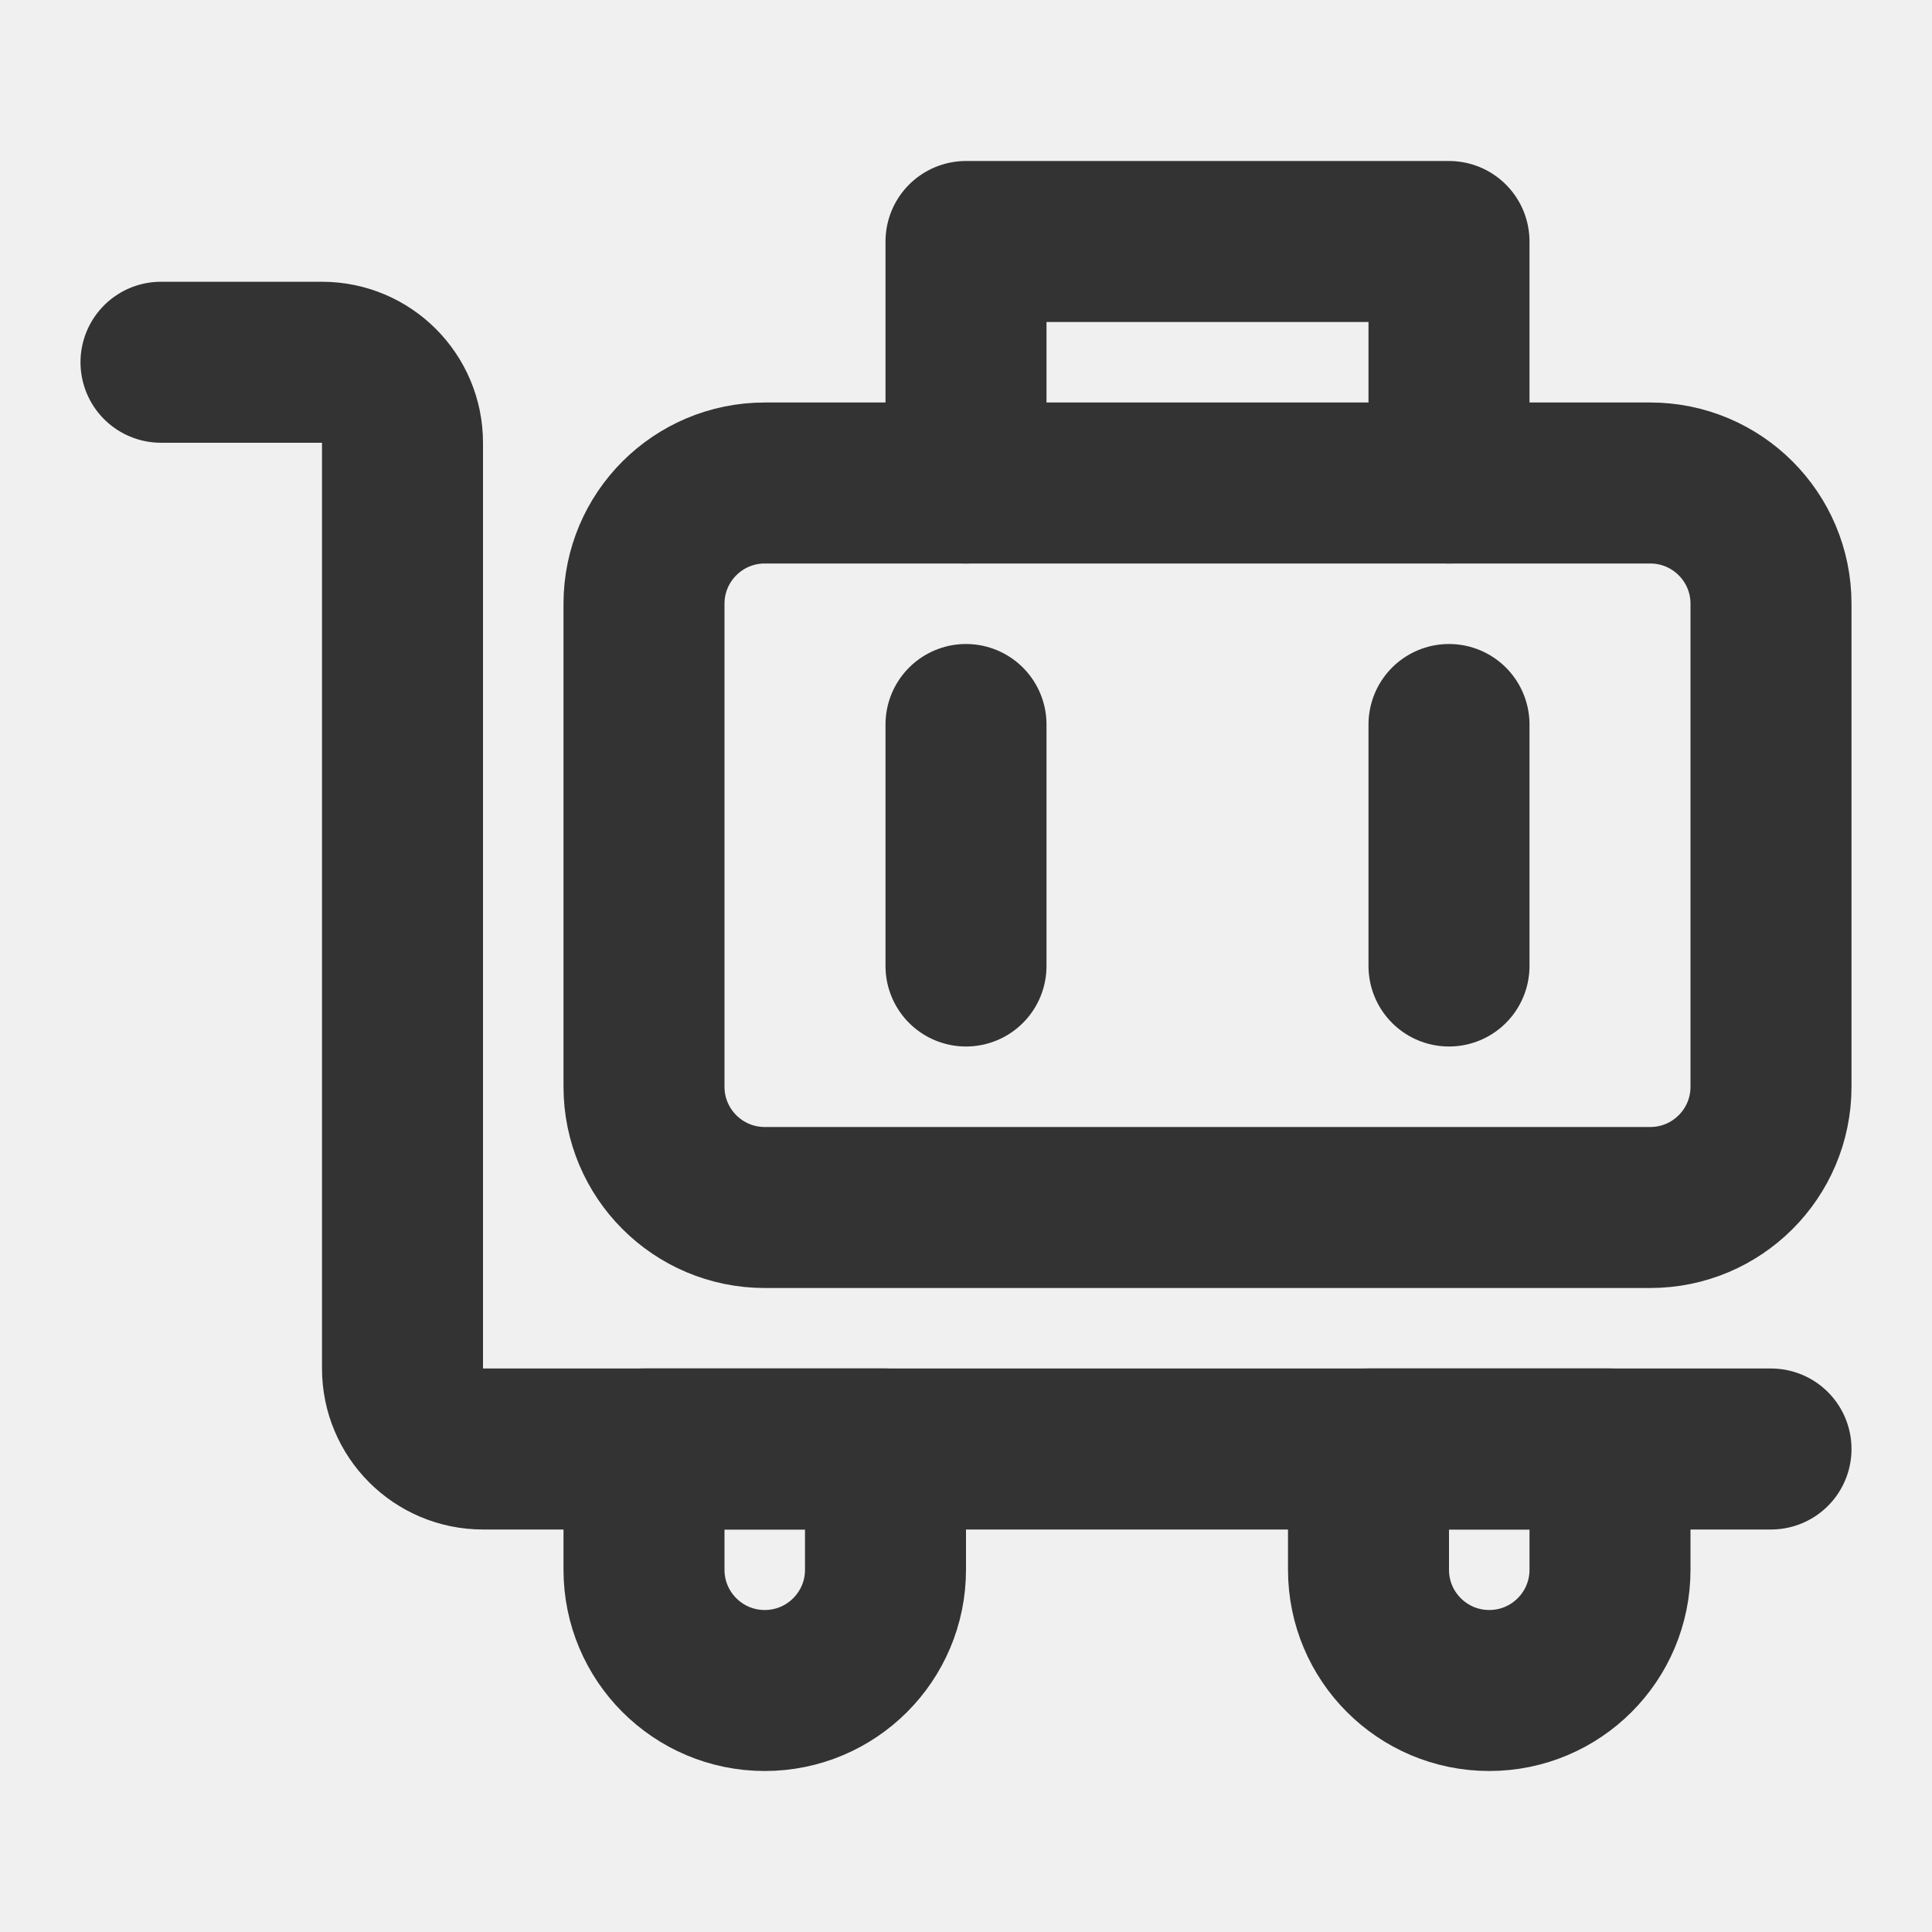
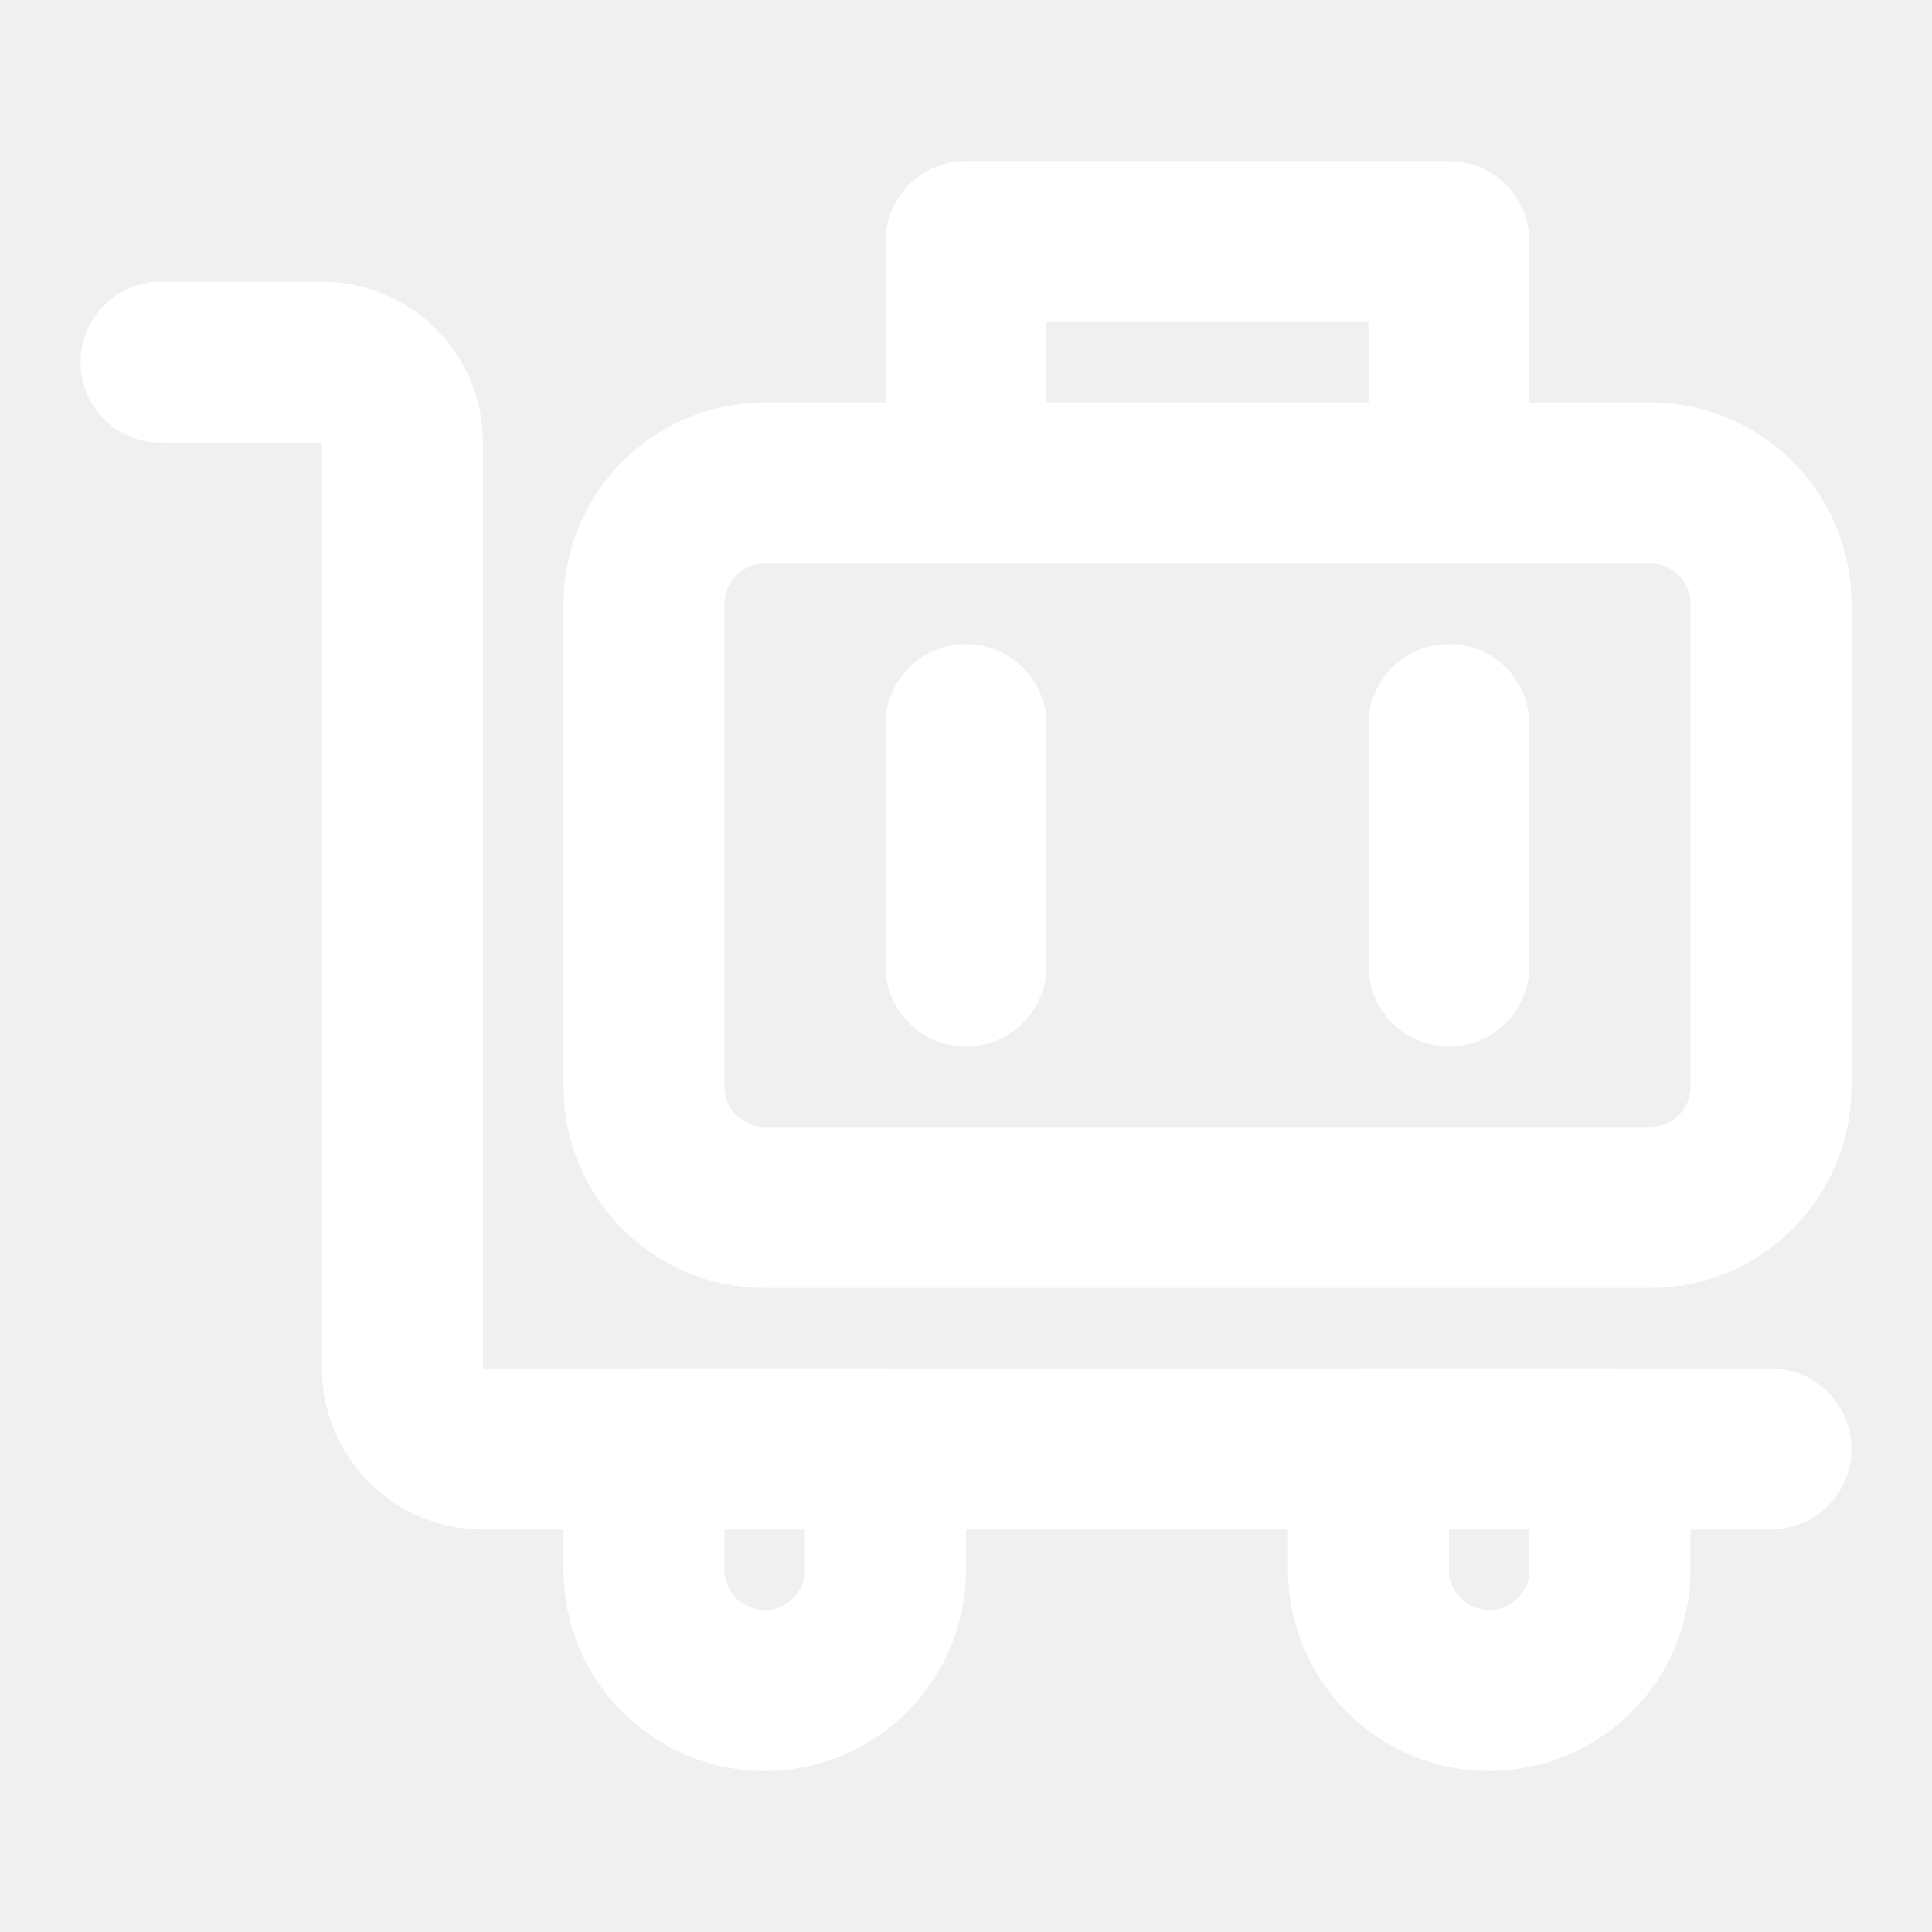
<svg xmlns="http://www.w3.org/2000/svg" width="24" height="24" viewBox="0 0 48 48" fill="none">
-   <rect x="16" y="12" width="28" height="18" rx="3" fill="none" stroke="#333" stroke-width="4" stroke-linejoin="round" />
-   <path d="M24 18V24" stroke="#333" stroke-width="4" stroke-linecap="round" />
-   <path d="M36 18V24" stroke="#333" stroke-width="4" stroke-linecap="round" />
-   <path d="M36 12V6H24V12" stroke="#333" stroke-width="4" stroke-linecap="round" stroke-linejoin="round" />
-   <path d="M44 36H12C10.895 36 10 35.105 10 34V11C10 9.895 9.105 9 8 9H4" stroke="#333" stroke-width="4" stroke-linecap="round" stroke-linejoin="round" />
-   <path d="M19 42C17.343 42 16 40.657 16 39V36H22V39C22 40.657 20.657 42 19 42Z" fill="none" stroke="#333" stroke-width="4" stroke-linecap="round" stroke-linejoin="round" />
-   <path d="M37 42C35.343 42 34 40.657 34 39V36H40V39C40 40.657 38.657 42 37 42Z" fill="none" stroke="#333" stroke-width="4" stroke-linecap="round" stroke-linejoin="round" />
+   <rect x="16" y="12" width="28" height="18" rx="3" fill="none" stroke="#ffffff" stroke-width="4" stroke-linejoin="round" />
+   <path d="M24 18V24" stroke="#ffffff" stroke-width="4" stroke-linecap="round" />
+   <path d="M36 18V24" stroke="#ffffff" stroke-width="4" stroke-linecap="round" />
+   <path d="M36 12V6H24V12" stroke="#ffffff" stroke-width="4" stroke-linecap="round" stroke-linejoin="round" />
+   <path d="M44 36H12C10.895 36 10 35.105 10 34V11C10 9.895 9.105 9 8 9H4" stroke="#ffffff" stroke-width="4" stroke-linecap="round" stroke-linejoin="round" />
+   <path d="M19 42C17.343 42 16 40.657 16 39V36H22V39C22 40.657 20.657 42 19 42Z" fill="none" stroke="#ffffff" stroke-width="4" stroke-linecap="round" stroke-linejoin="round" />
+   <path d="M37 42C35.343 42 34 40.657 34 39V36H40V39C40 40.657 38.657 42 37 42Z" fill="none" stroke="#ffffff" stroke-width="4" stroke-linecap="round" stroke-linejoin="round" />
</svg>
